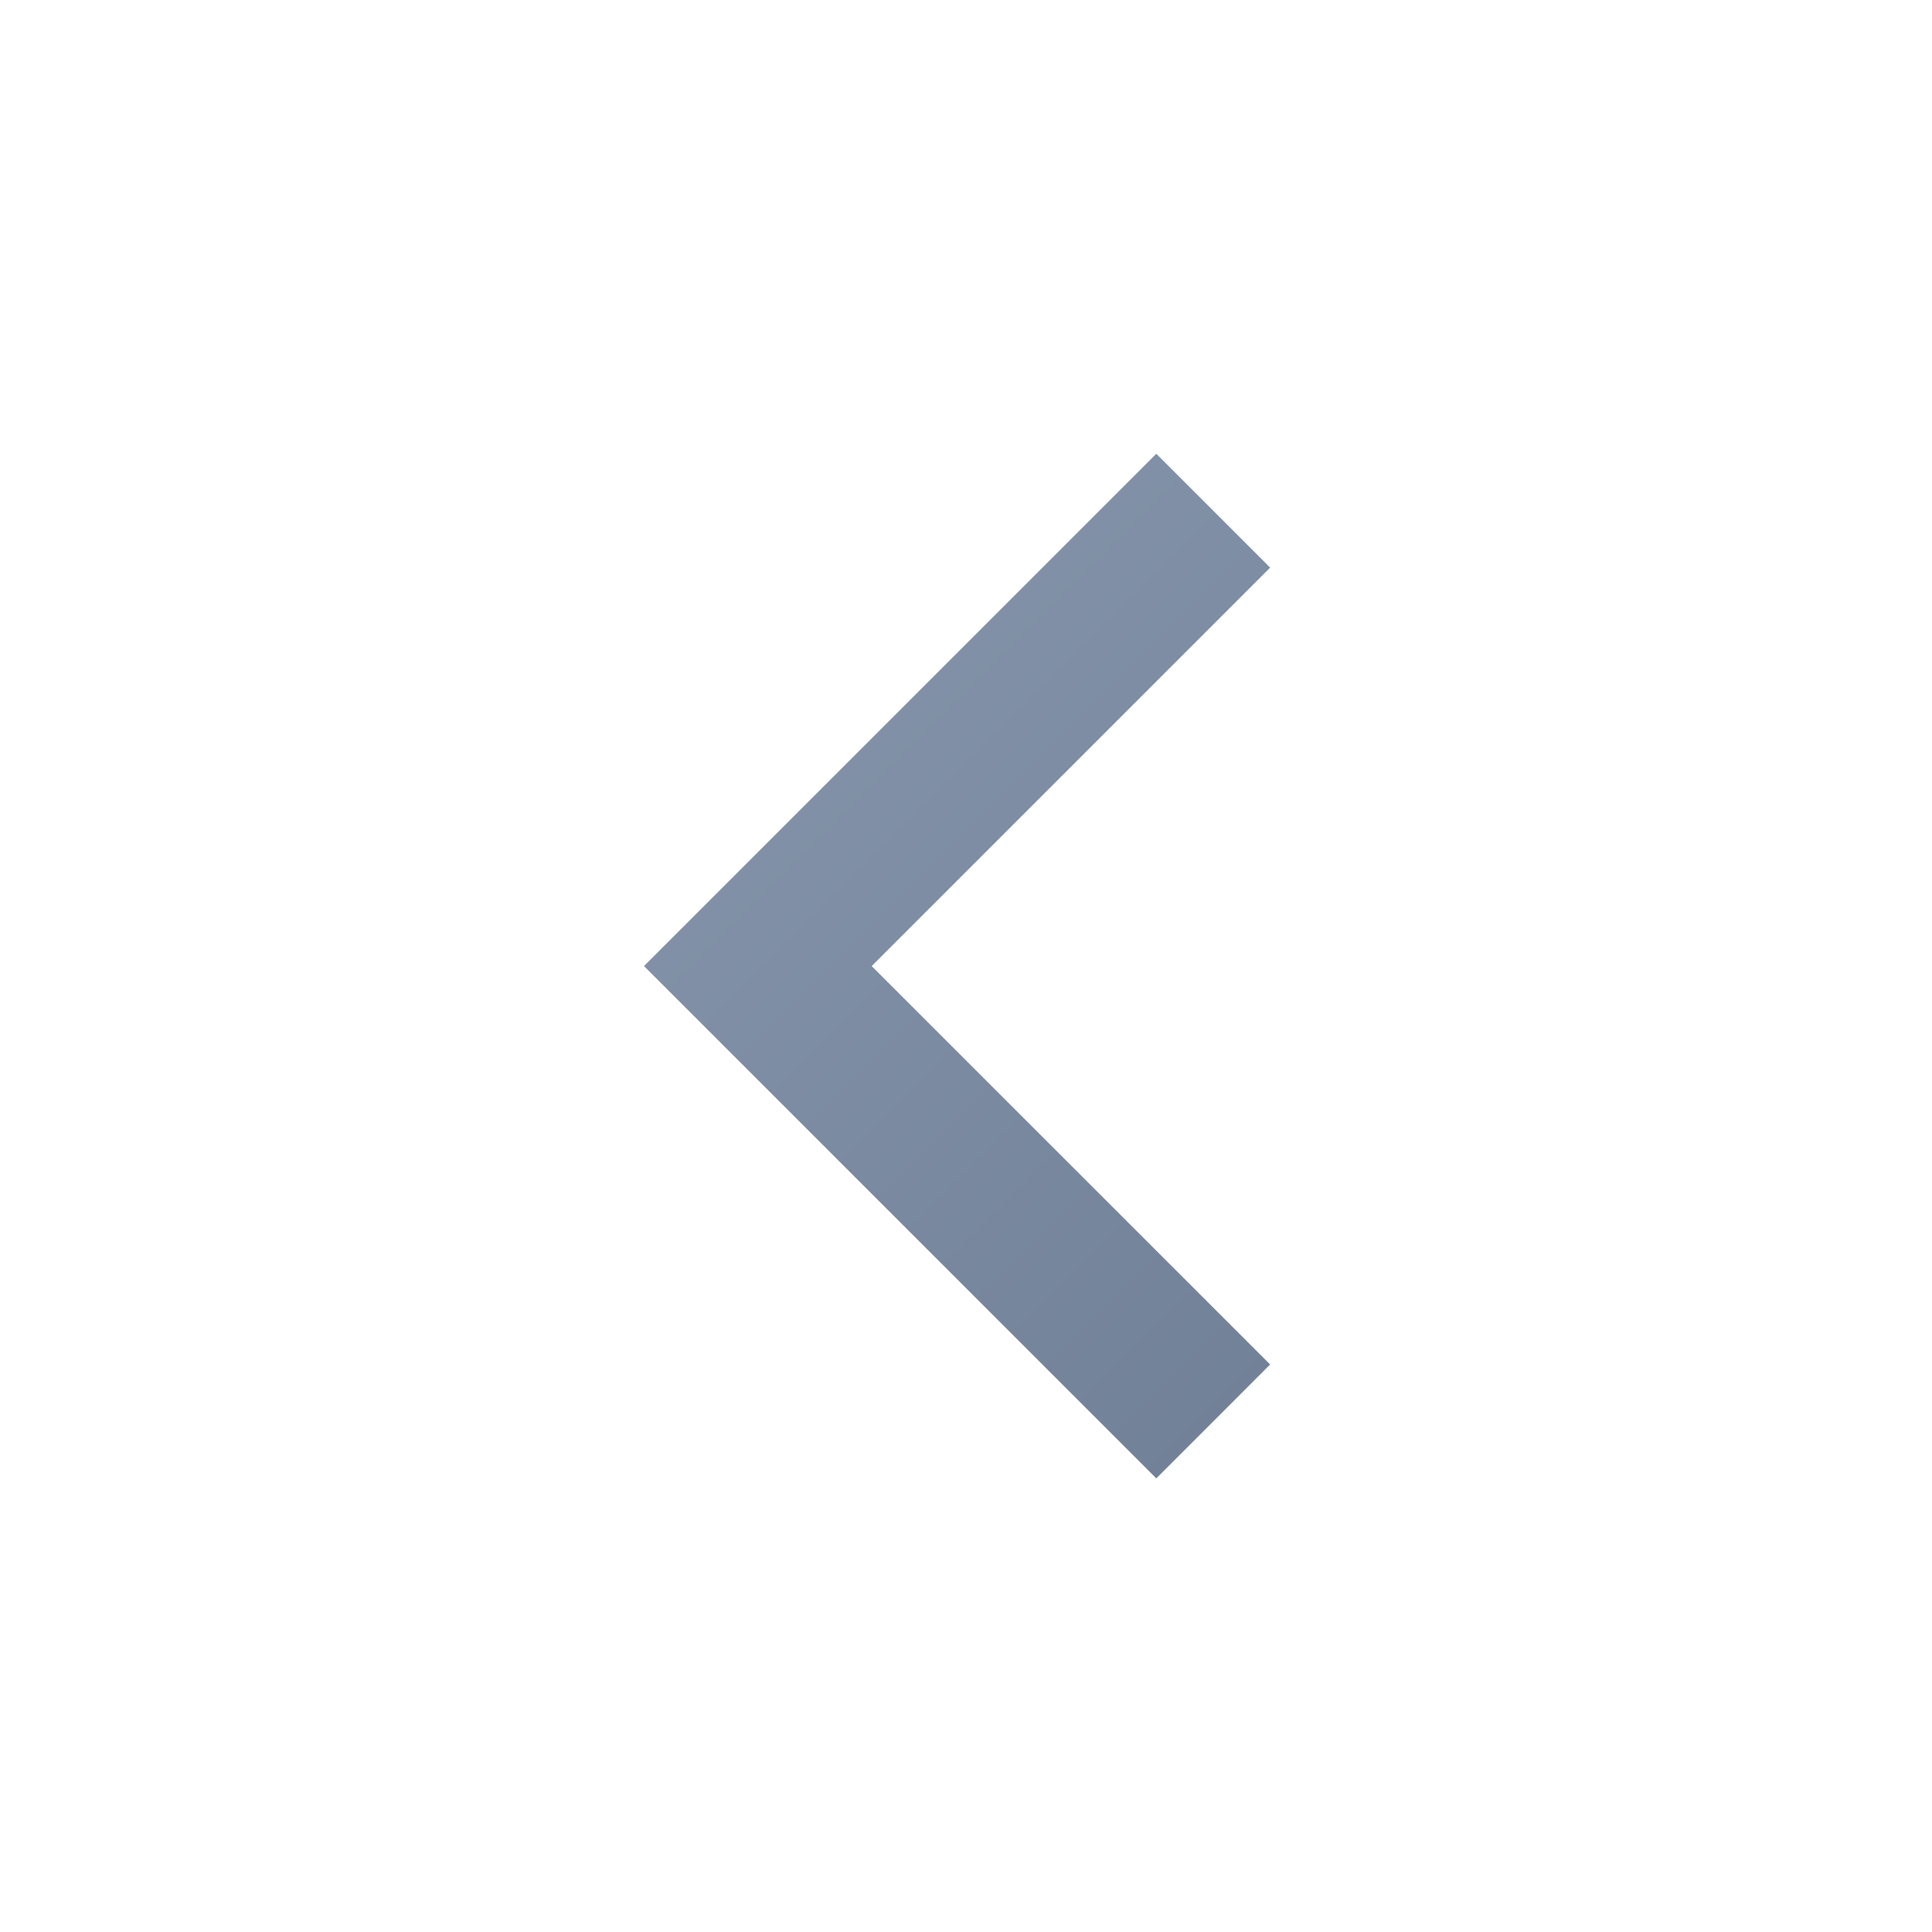
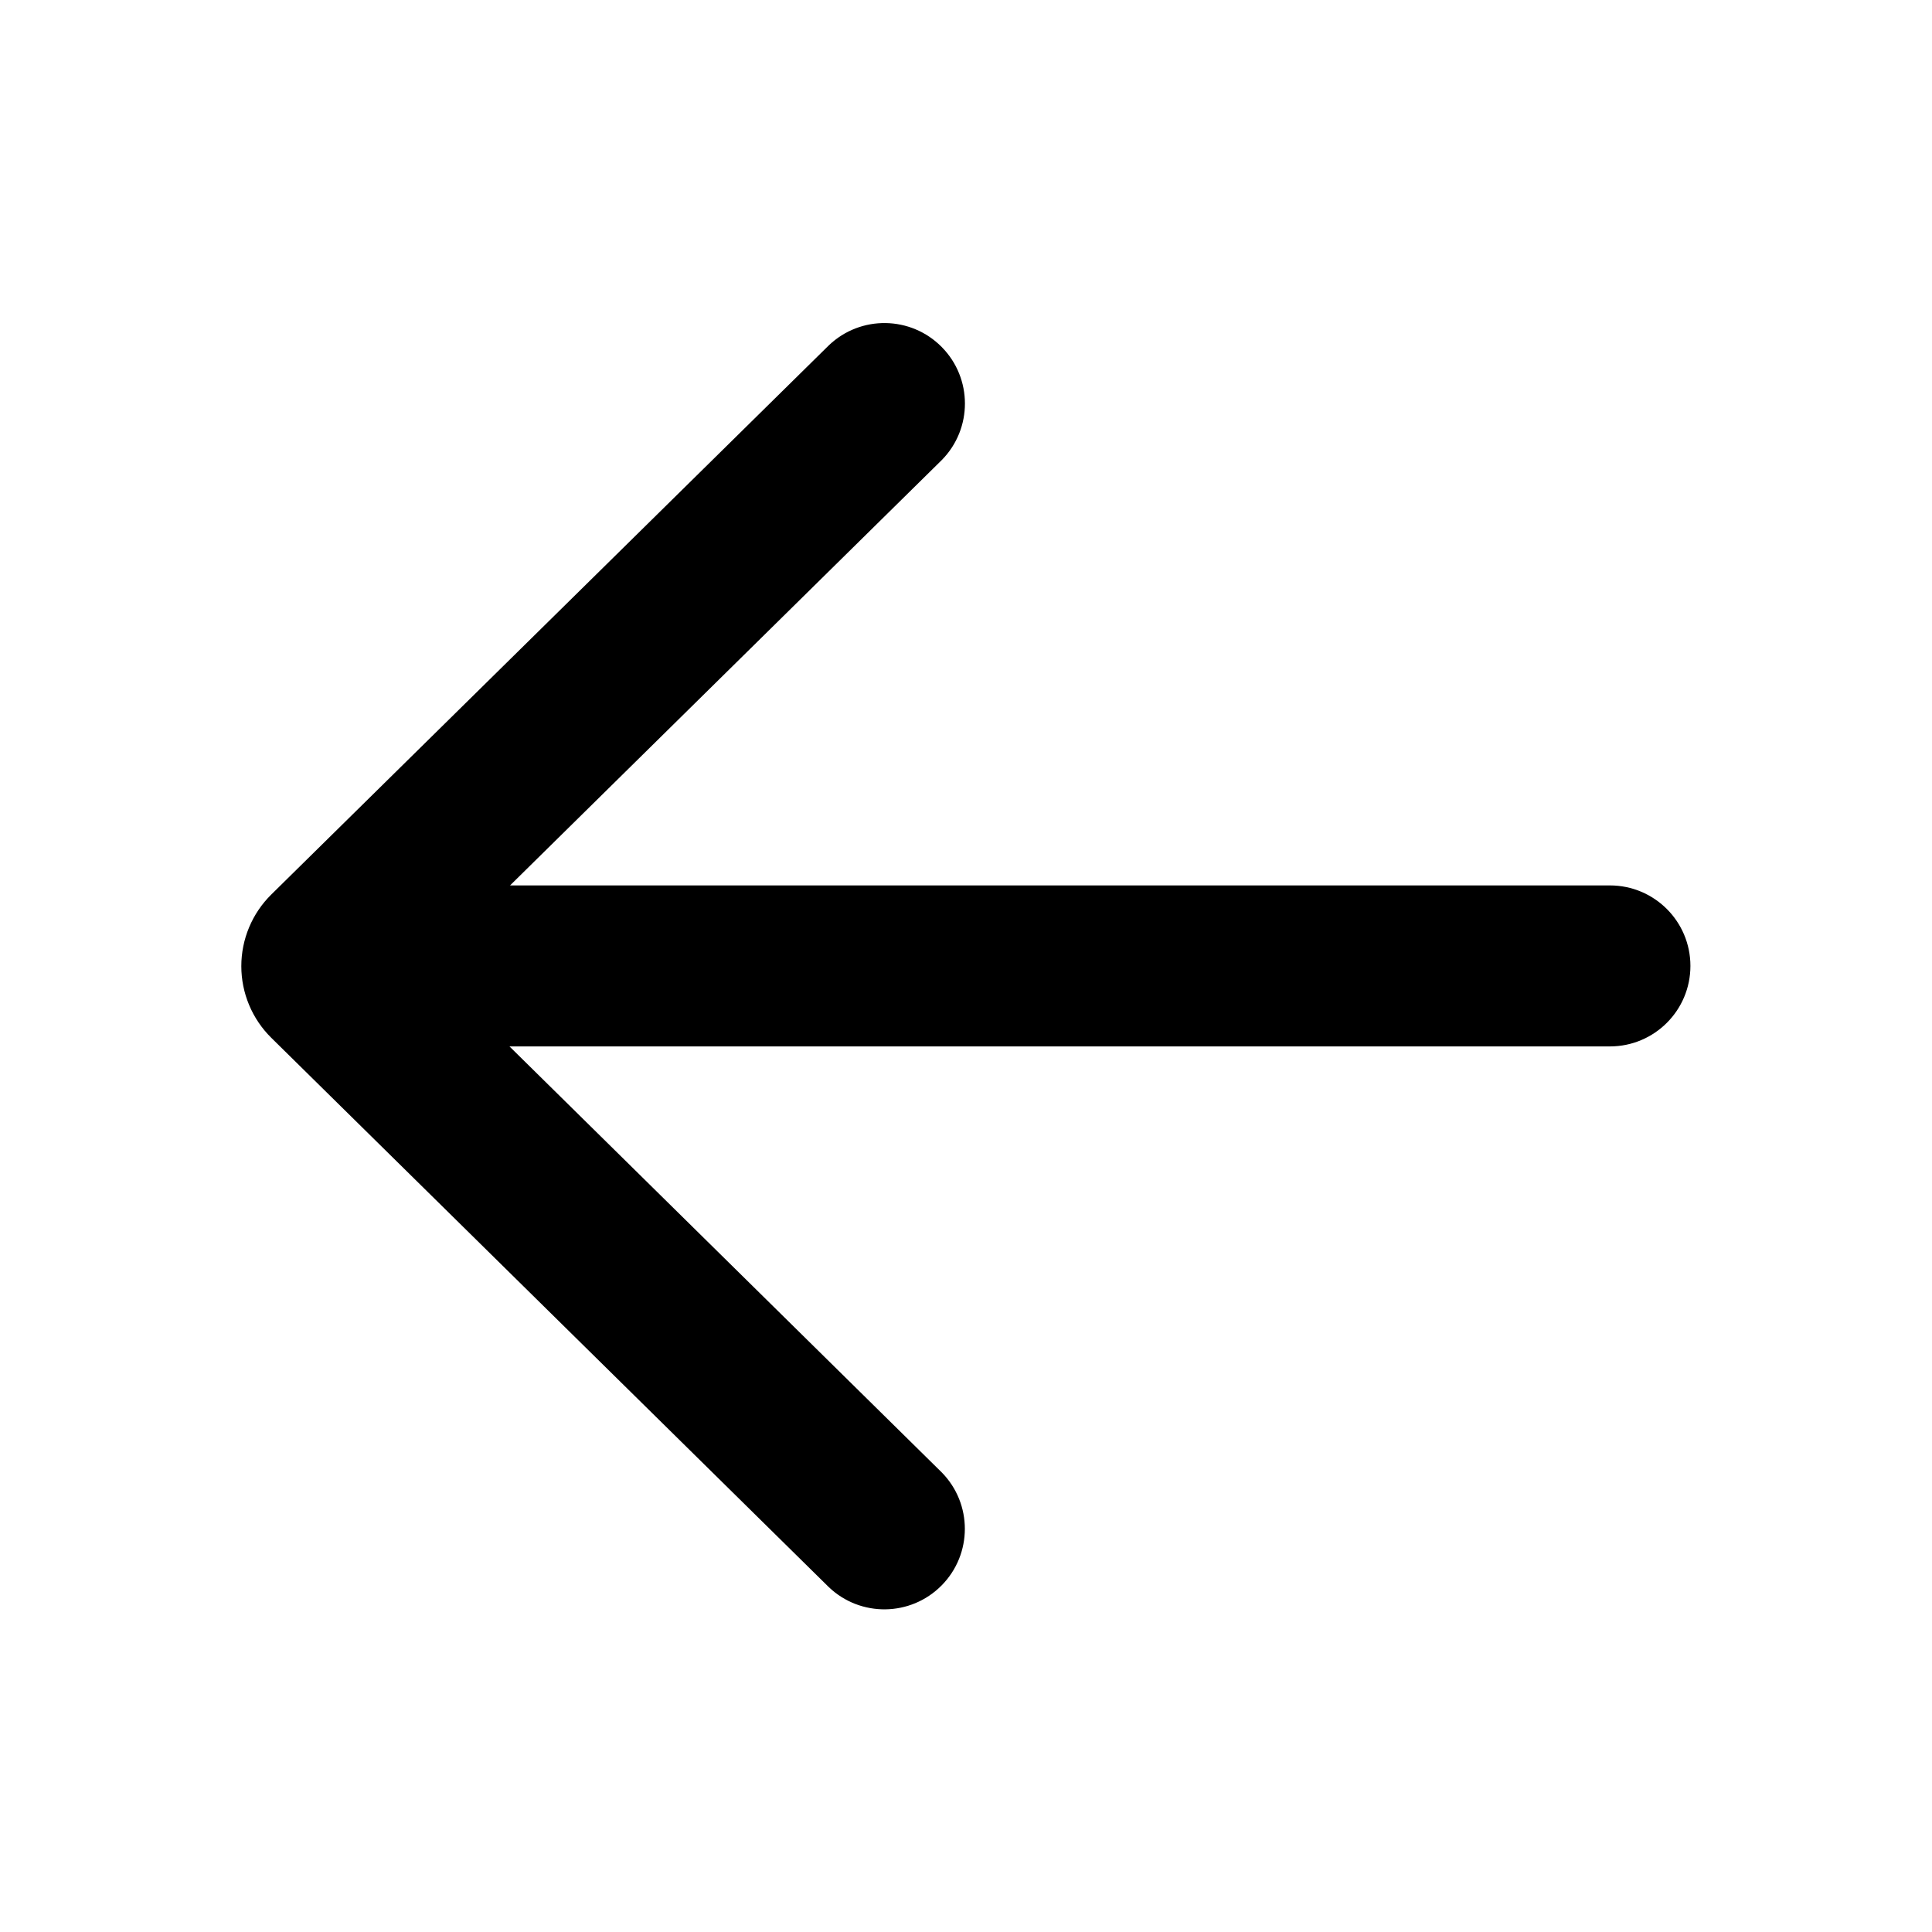
- <svg xmlns="http://www.w3.org/2000/svg" viewBox="0 0 24 24" width="24" height="24">
-   <defs>
-     <linearGradient id="ri_arrow_left" x1="2" y1="2" x2="22" y2="22" gradientUnits="userSpaceOnUse">
-       <stop stop-color="#94a3b8" />
-       <stop offset="1" stop-color="#64748b" />
-     </linearGradient>
-   </defs>
-   <g fill="none">
-     <path fill="url(#ri_arrow_left)" d="M10.828 12.001L15.778 16.95L14.364 18.365L8 12.001L14.364 5.637L15.778 7.051L10.828 12.001Z" />
-   </g>
+ <svg xmlns="http://www.w3.org/2000/svg" width="24" height="24" viewBox="0 0 24 24">
+   <path fill="currentColor" d="M10.295 19.715a1 1 0 0 0 1.404-1.424l-5.37-5.292h13.67a1 1 0 0 0 0-2H6.336L11.7 5.714a1 1 0 0 0-1.404-1.424L3.37 11.112a1.25 1.25 0 0 0 0 1.78z" />
</svg>
